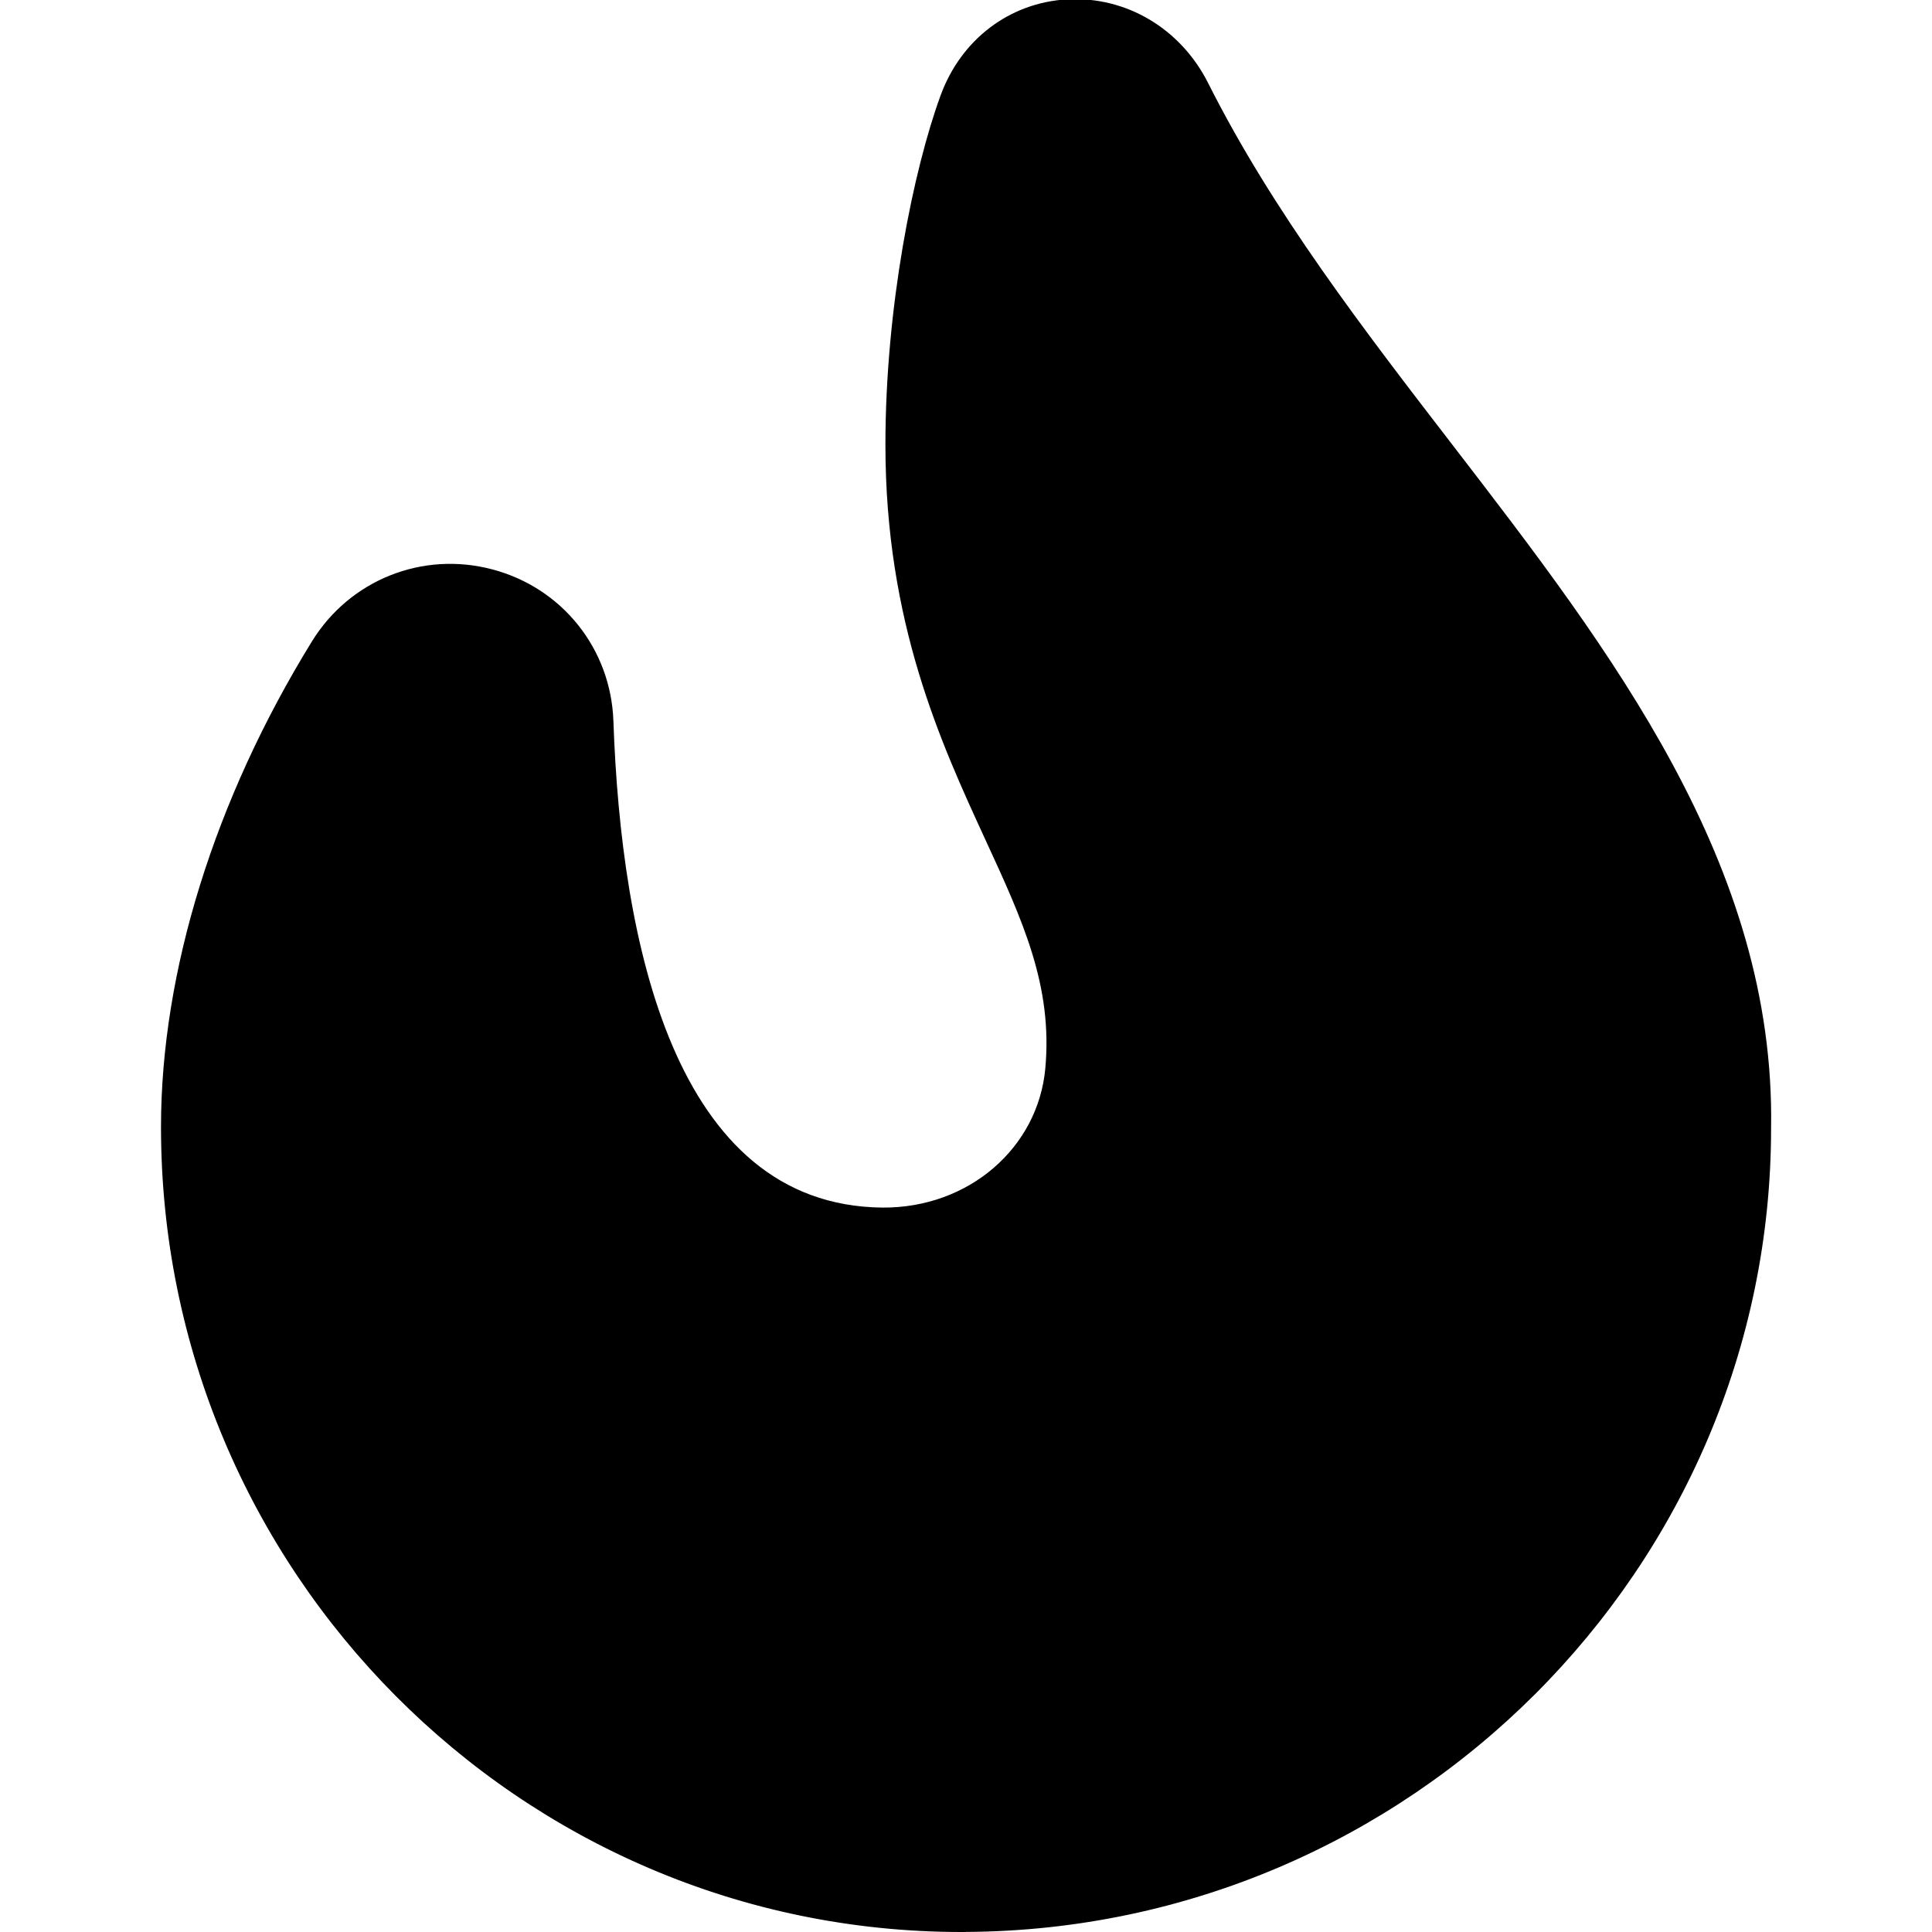
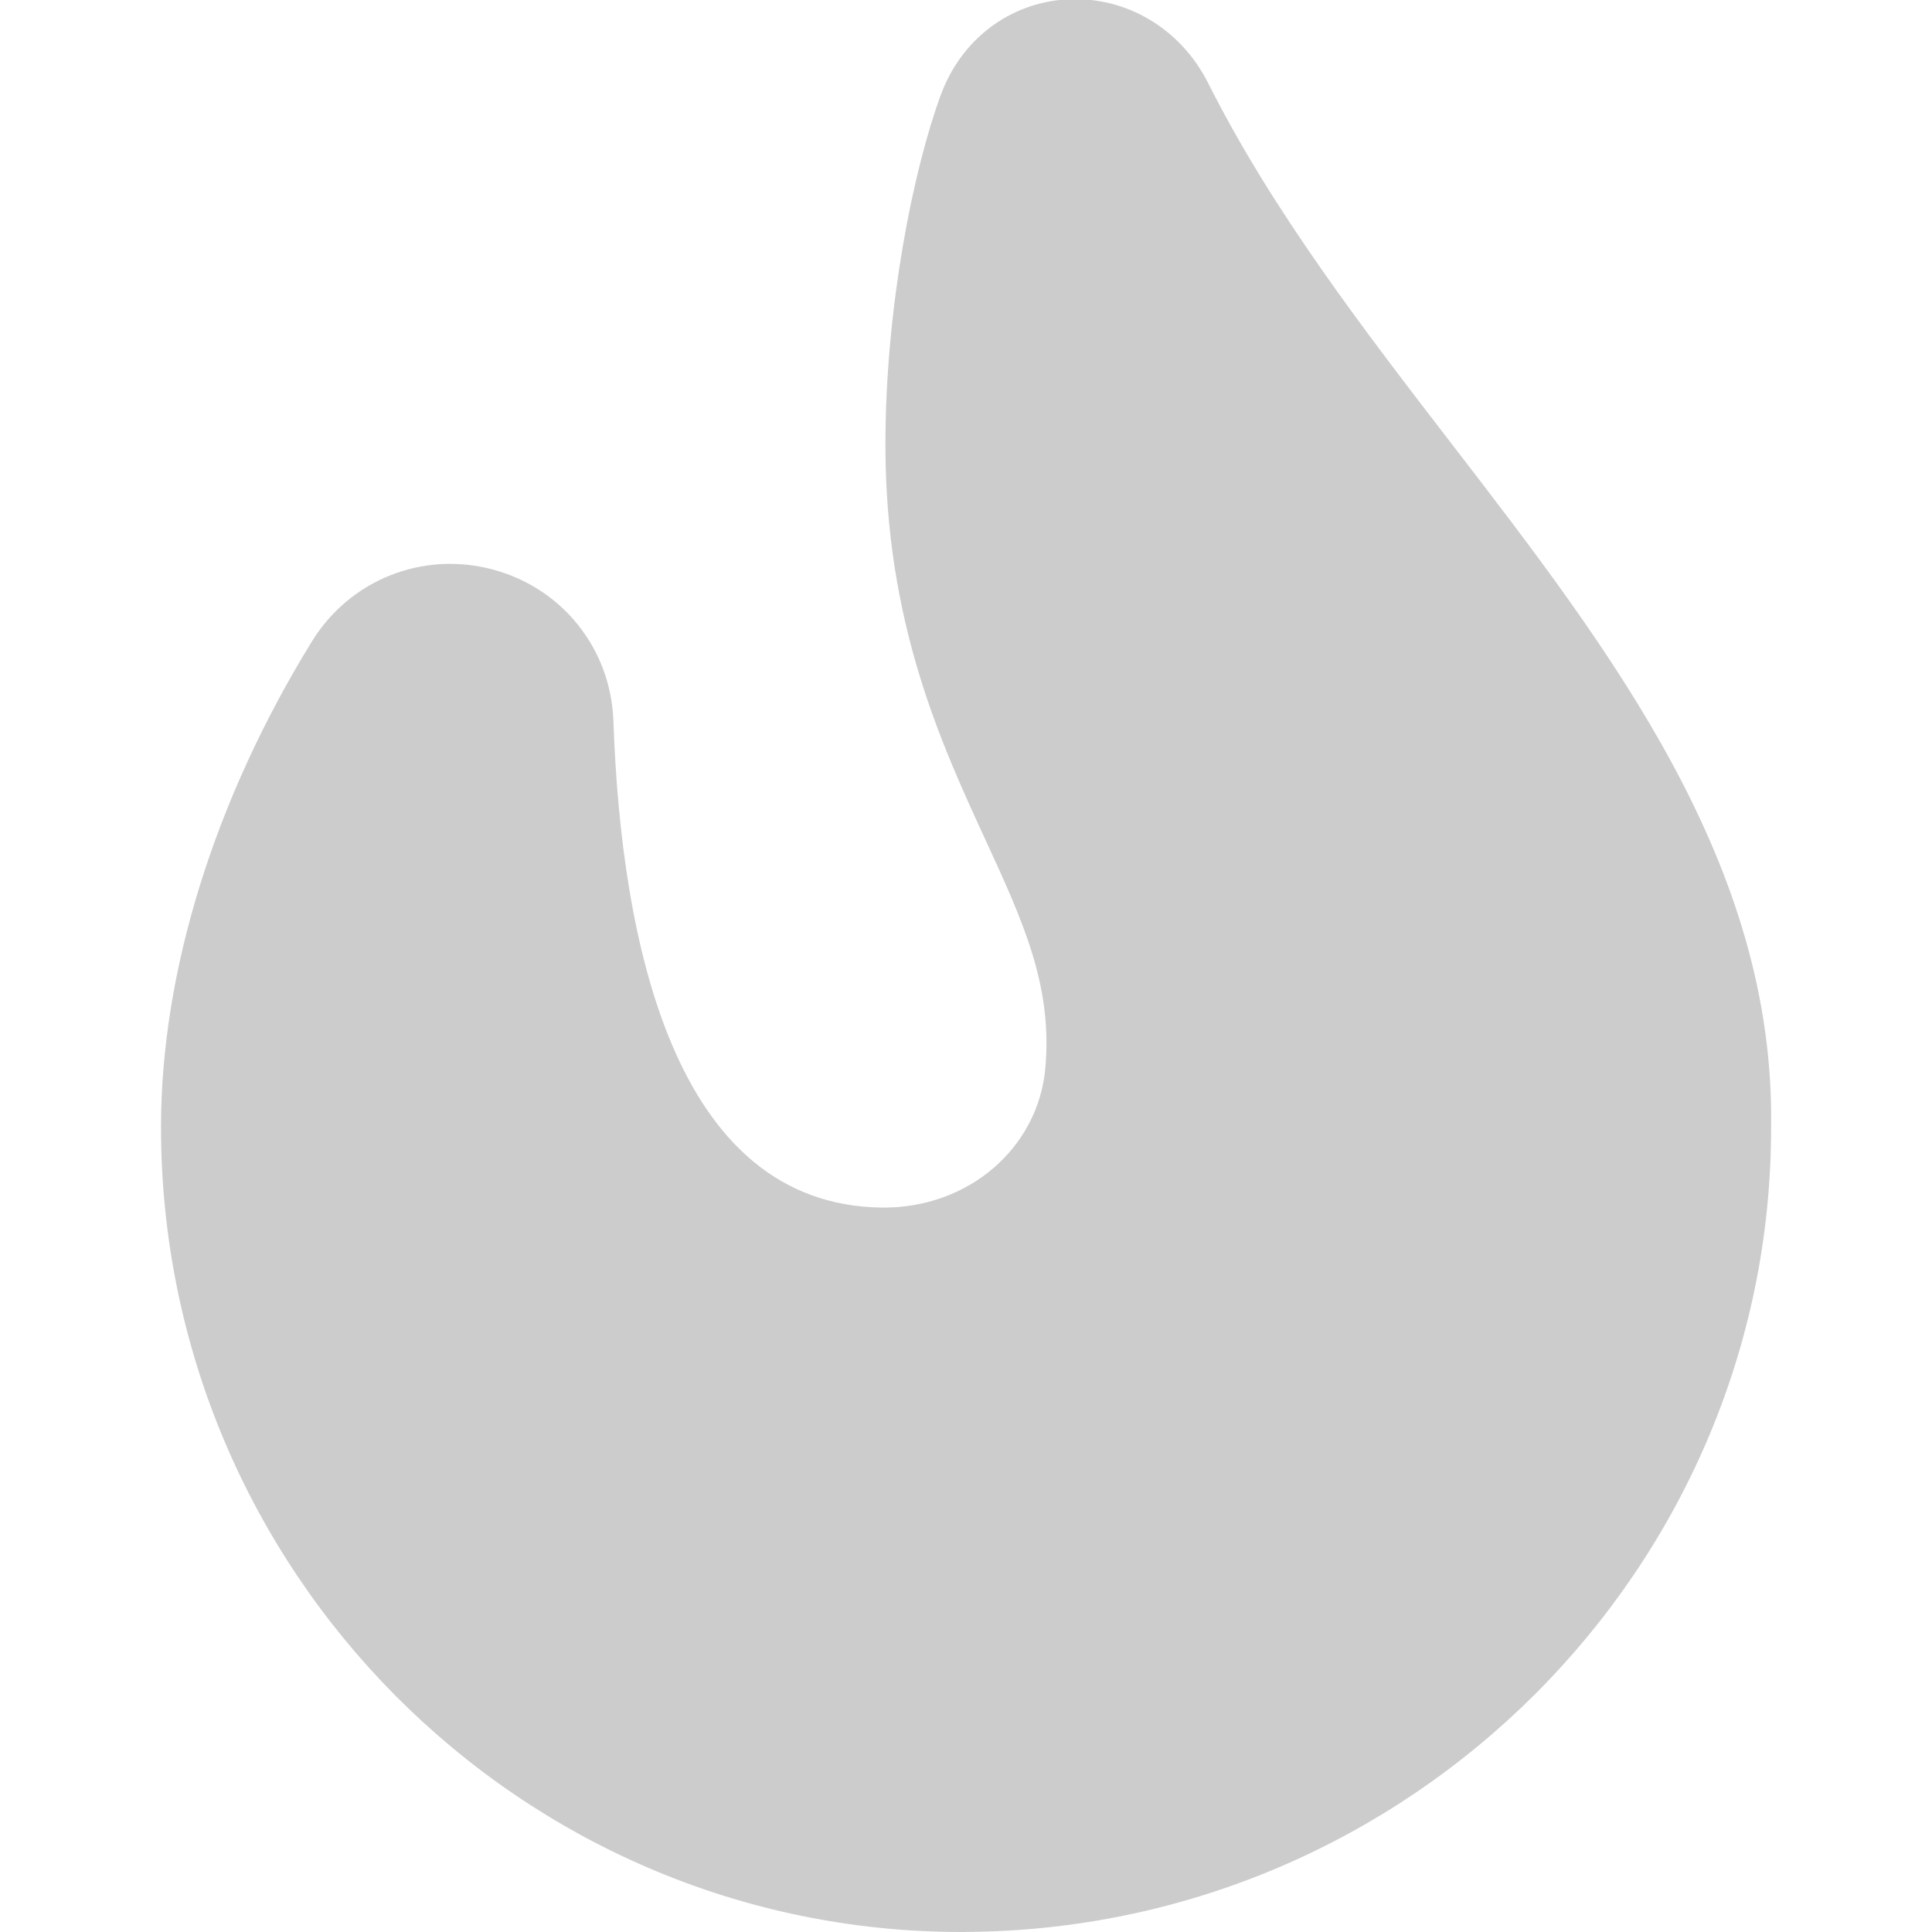
- <svg xmlns="http://www.w3.org/2000/svg" id="Layer_1" data-name="Layer 1" viewBox="0 0 24 24" width="512" height="512">
-   <path d="M12,24h-.057c-5.482,0-9.943-4.486-9.943-10,0-1.929,.666-4.07,1.874-6.031,.471-.765,1.373-1.126,2.241-.896,.869,.229,1.474,.987,1.505,1.885,.096,2.74,.753,6.014,3.338,6.043,1.081,.009,1.937-.747,2.027-1.727,.094-1.026-.277-1.83-.746-2.847-.552-1.2-1.24-2.692-1.24-4.901,0-1.707,.345-3.412,.687-4.345C11.941,.488,12.542,.033,13.256-.008c.739-.04,1.414,.367,1.753,1.042,.802,1.595,1.938,3.069,3.036,4.495,1.972,2.562,4.011,5.211,3.956,8.487,0,5.464-4.483,9.95-9.994,9.983h-.006Z" />
+ <svg xmlns="http://www.w3.org/2000/svg" id="Layer_1" data-name="Layer 1" viewBox="0 0 24 24" width="512" height="512" version="1.1">
+   <defs id="defs829" />
+   <path d="M12,24h-.057c-5.482,0-9.943-4.486-9.943-10,0-1.929,.666-4.07,1.874-6.031,.471-.765,1.373-1.126,2.241-.896,.869,.229,1.474,.987,1.505,1.885,.096,2.74,.753,6.014,3.338,6.043,1.081,.009,1.937-.747,2.027-1.727,.094-1.026-.277-1.83-.746-2.847-.552-1.2-1.24-2.692-1.24-4.901,0-1.707,.345-3.412,.687-4.345C11.941,.488,12.542,.033,13.256-.008c.739-.04,1.414,.367,1.753,1.042,.802,1.595,1.938,3.069,3.036,4.495,1.972,2.562,4.011,5.211,3.956,8.487,0,5.464-4.483,9.95-9.994,9.983h-.006Z" id="path824" style="fill:#cccccc;fill-opacity:1" />
</svg>
